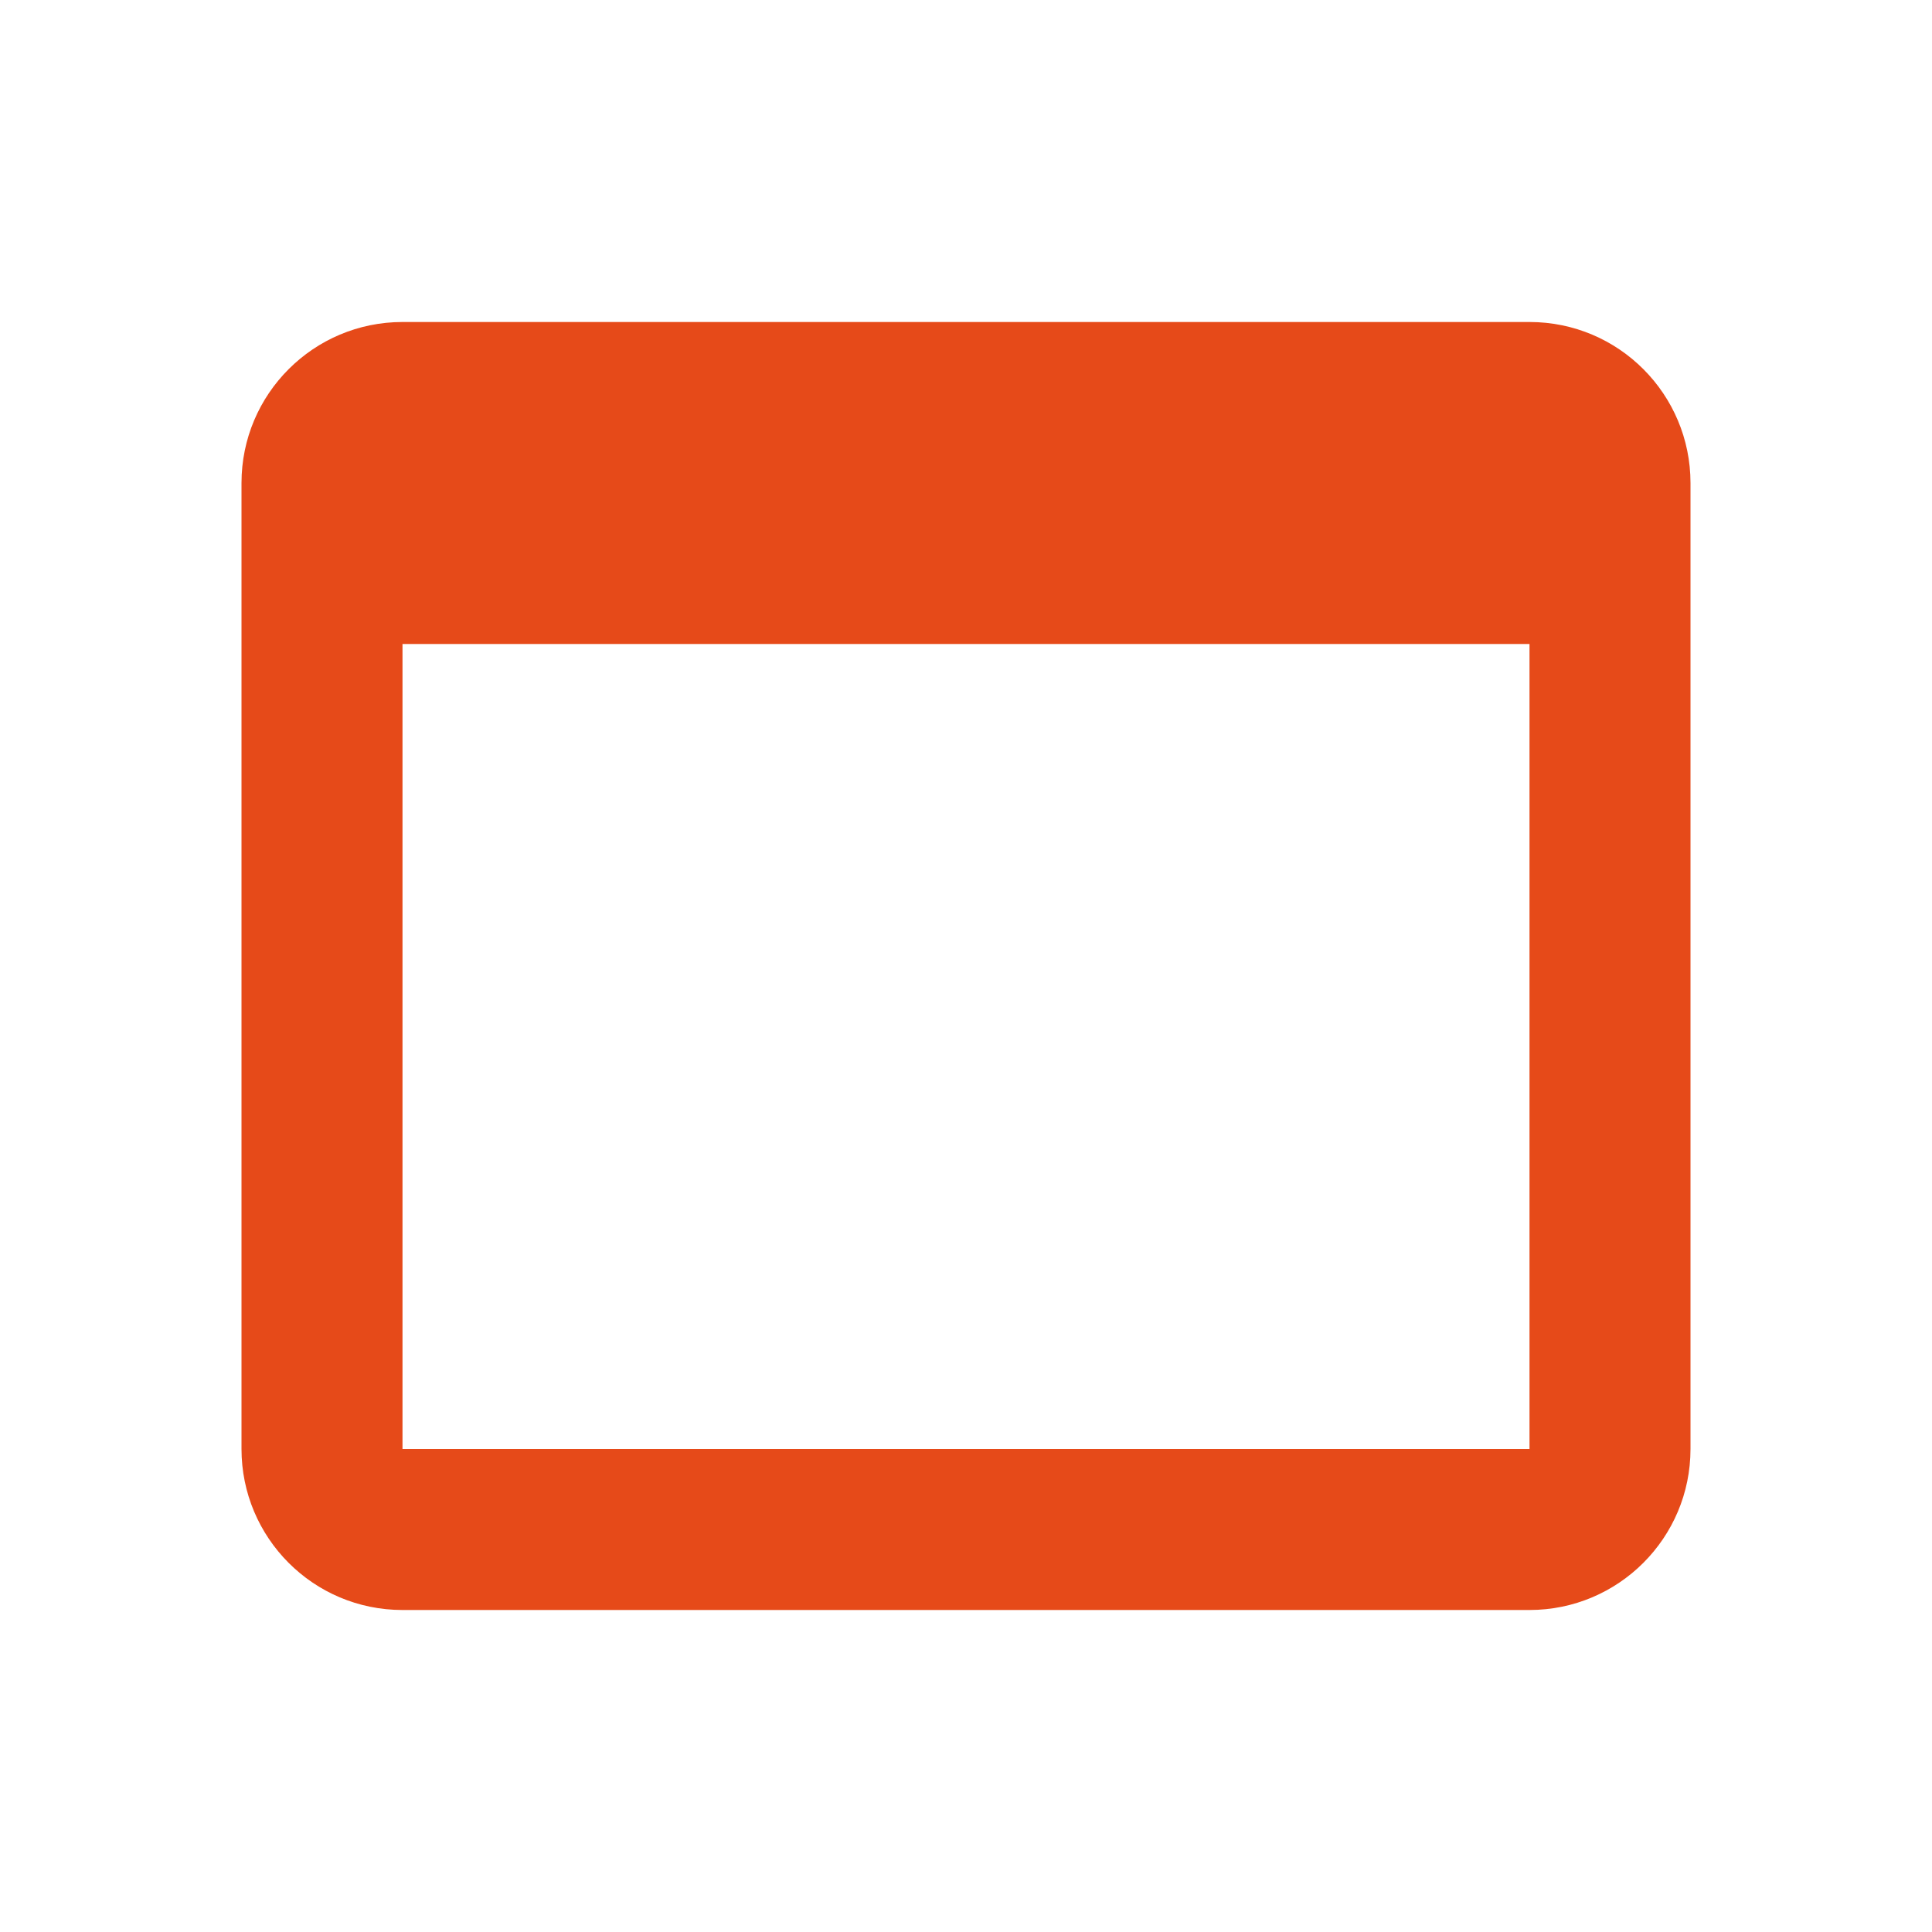
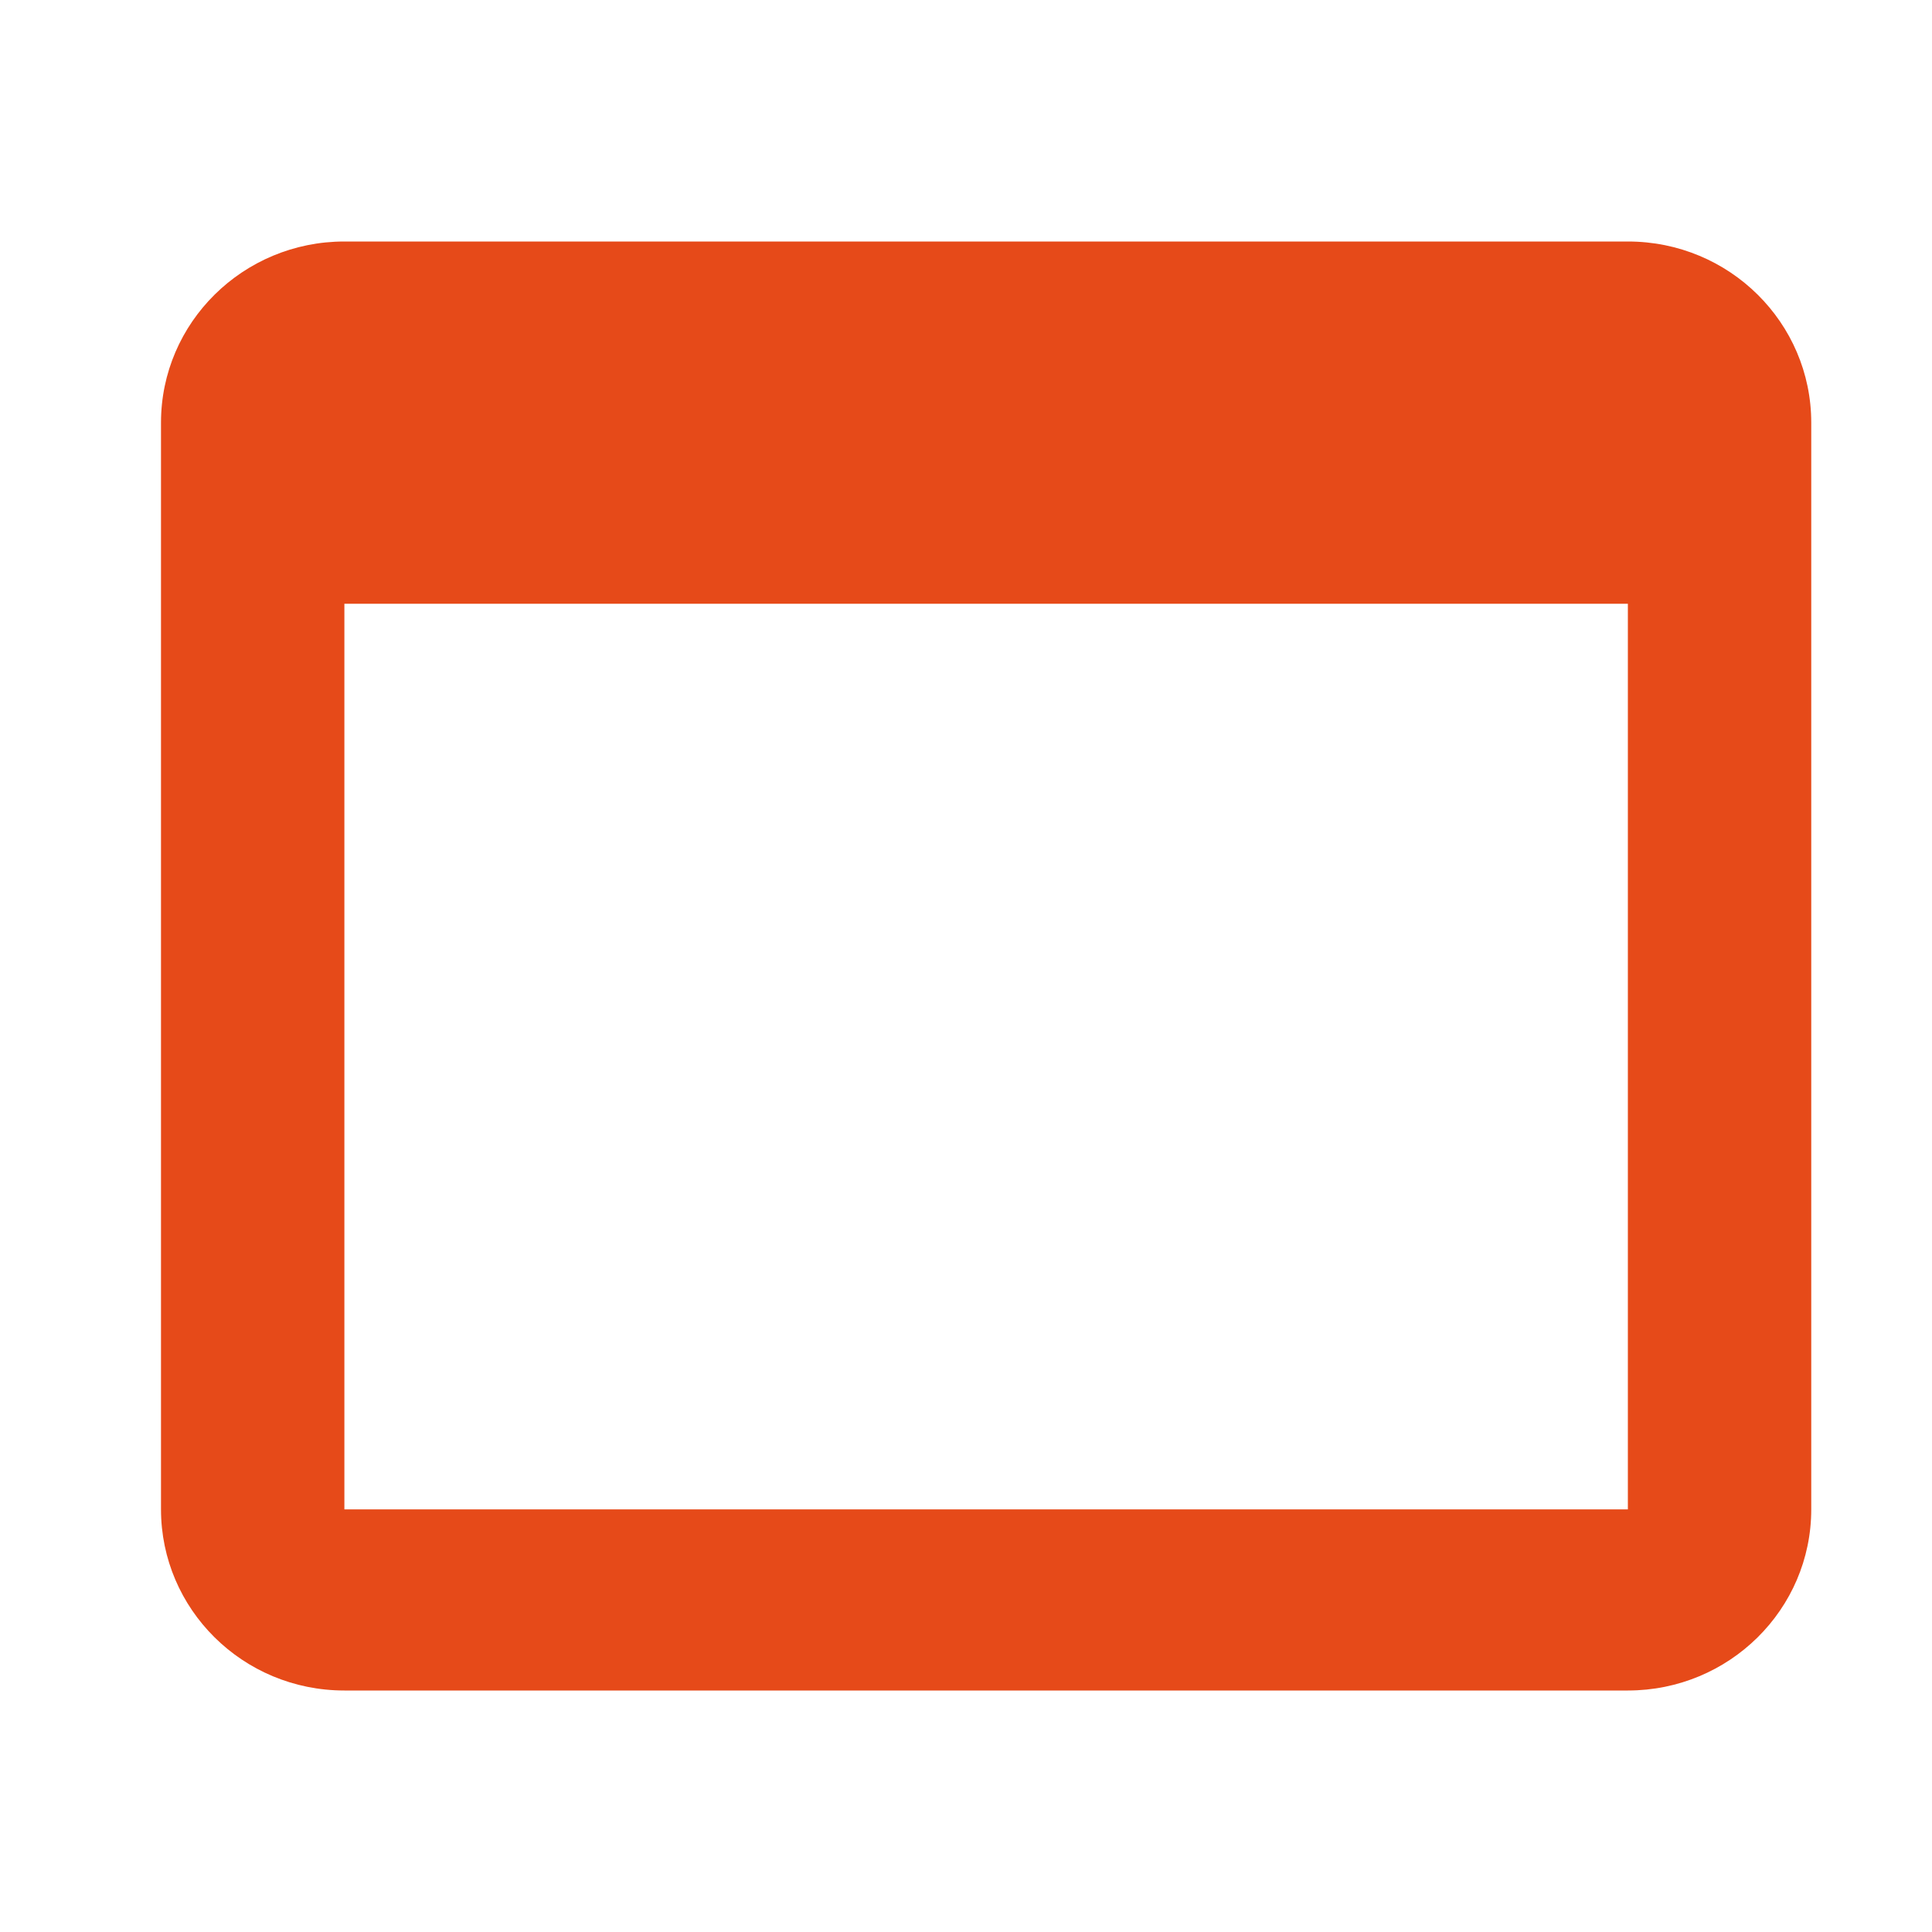
- <svg xmlns="http://www.w3.org/2000/svg" version="1.1" viewBox="0 0 24 24">
-   <path d="m19 4c1.11 0 2 .9 2 2v12a2 2 0 0 1 -2 2h-14c-1.11 0-2-.9-2-2v-12a2 2 0 0 1 2 -2h14m0 14v-10h-14v10h14z" fill="#e64a19" />
+ <svg xmlns="http://www.w3.org/2000/svg" width="48" height="48" viewBox="0 0 48 48">
+   <path fill="#E64A19" d="M40.444,6 C42.973,6 45,8.025 45,10.5 L45,37.5 C45,39.985 42.96,42 40.444,42 L8.556,42 C6.027,42 4,39.975 4,37.5 L4,10.5 C4,8.015 6.04,6 8.556,6 L40.444,6 Z M40.444,37.5 L40.444,15 L8.556,15 L8.556,37.5 L40.444,37.5 Z" />
</svg>
